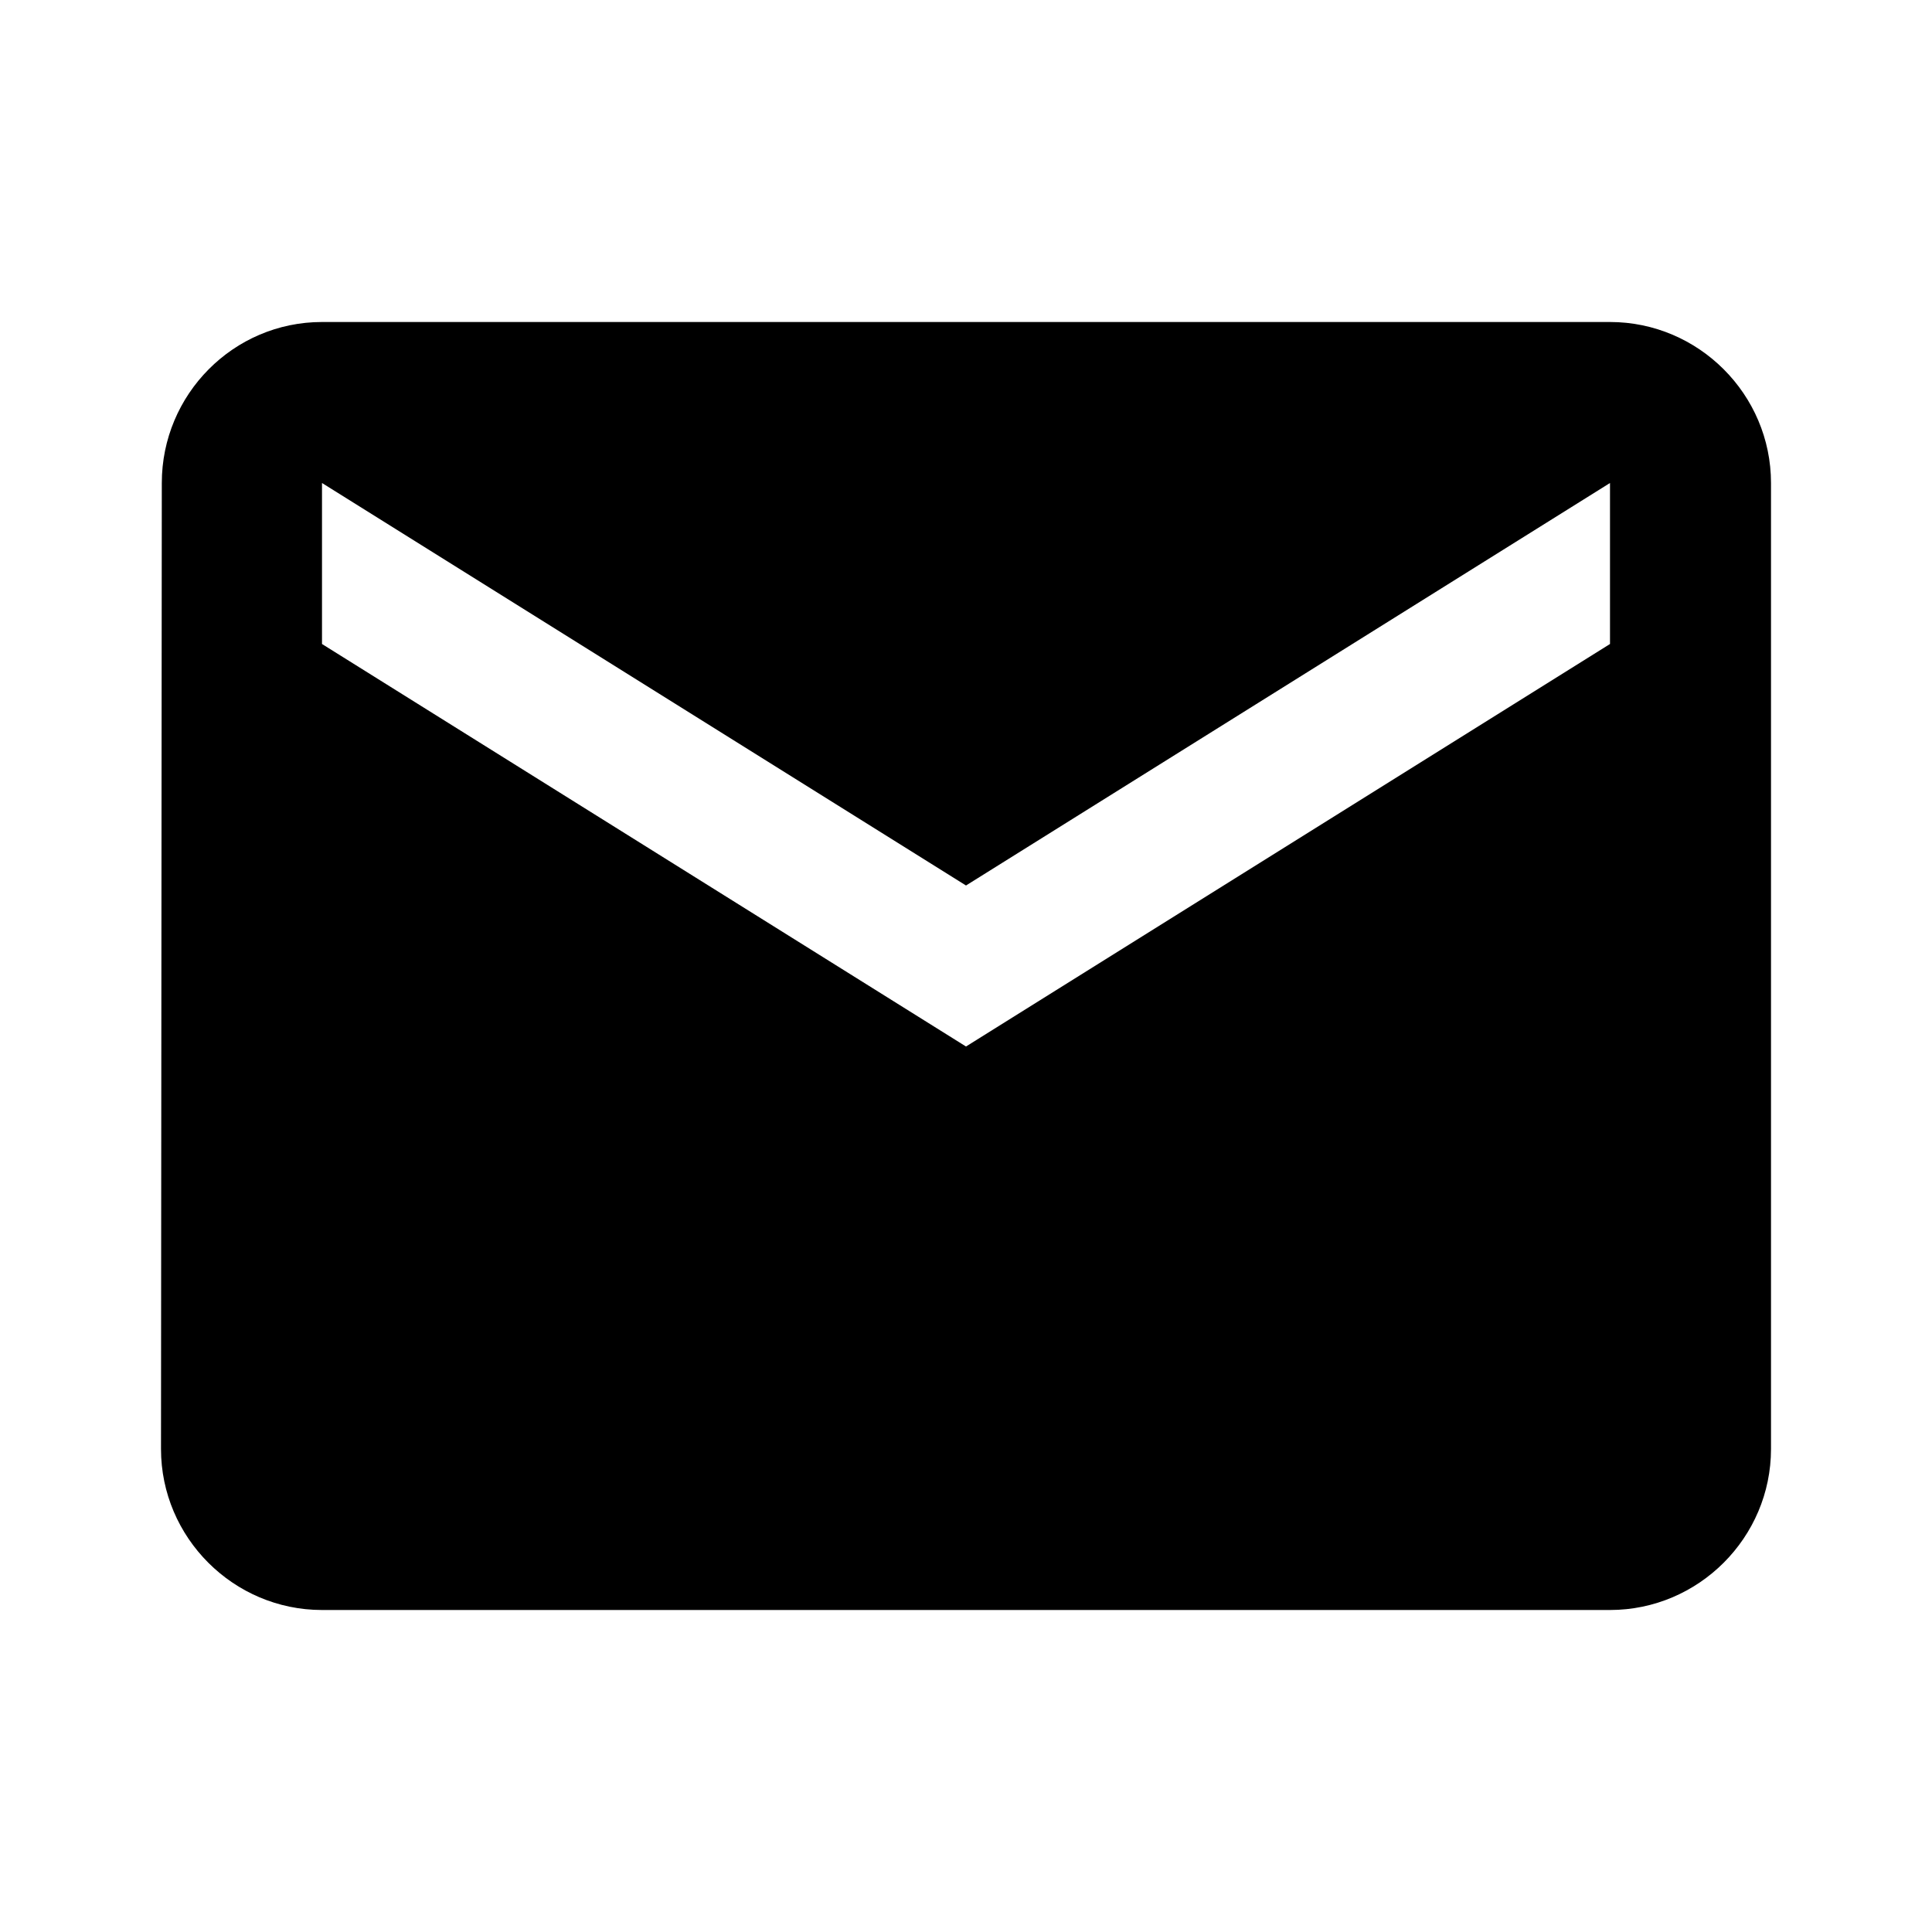
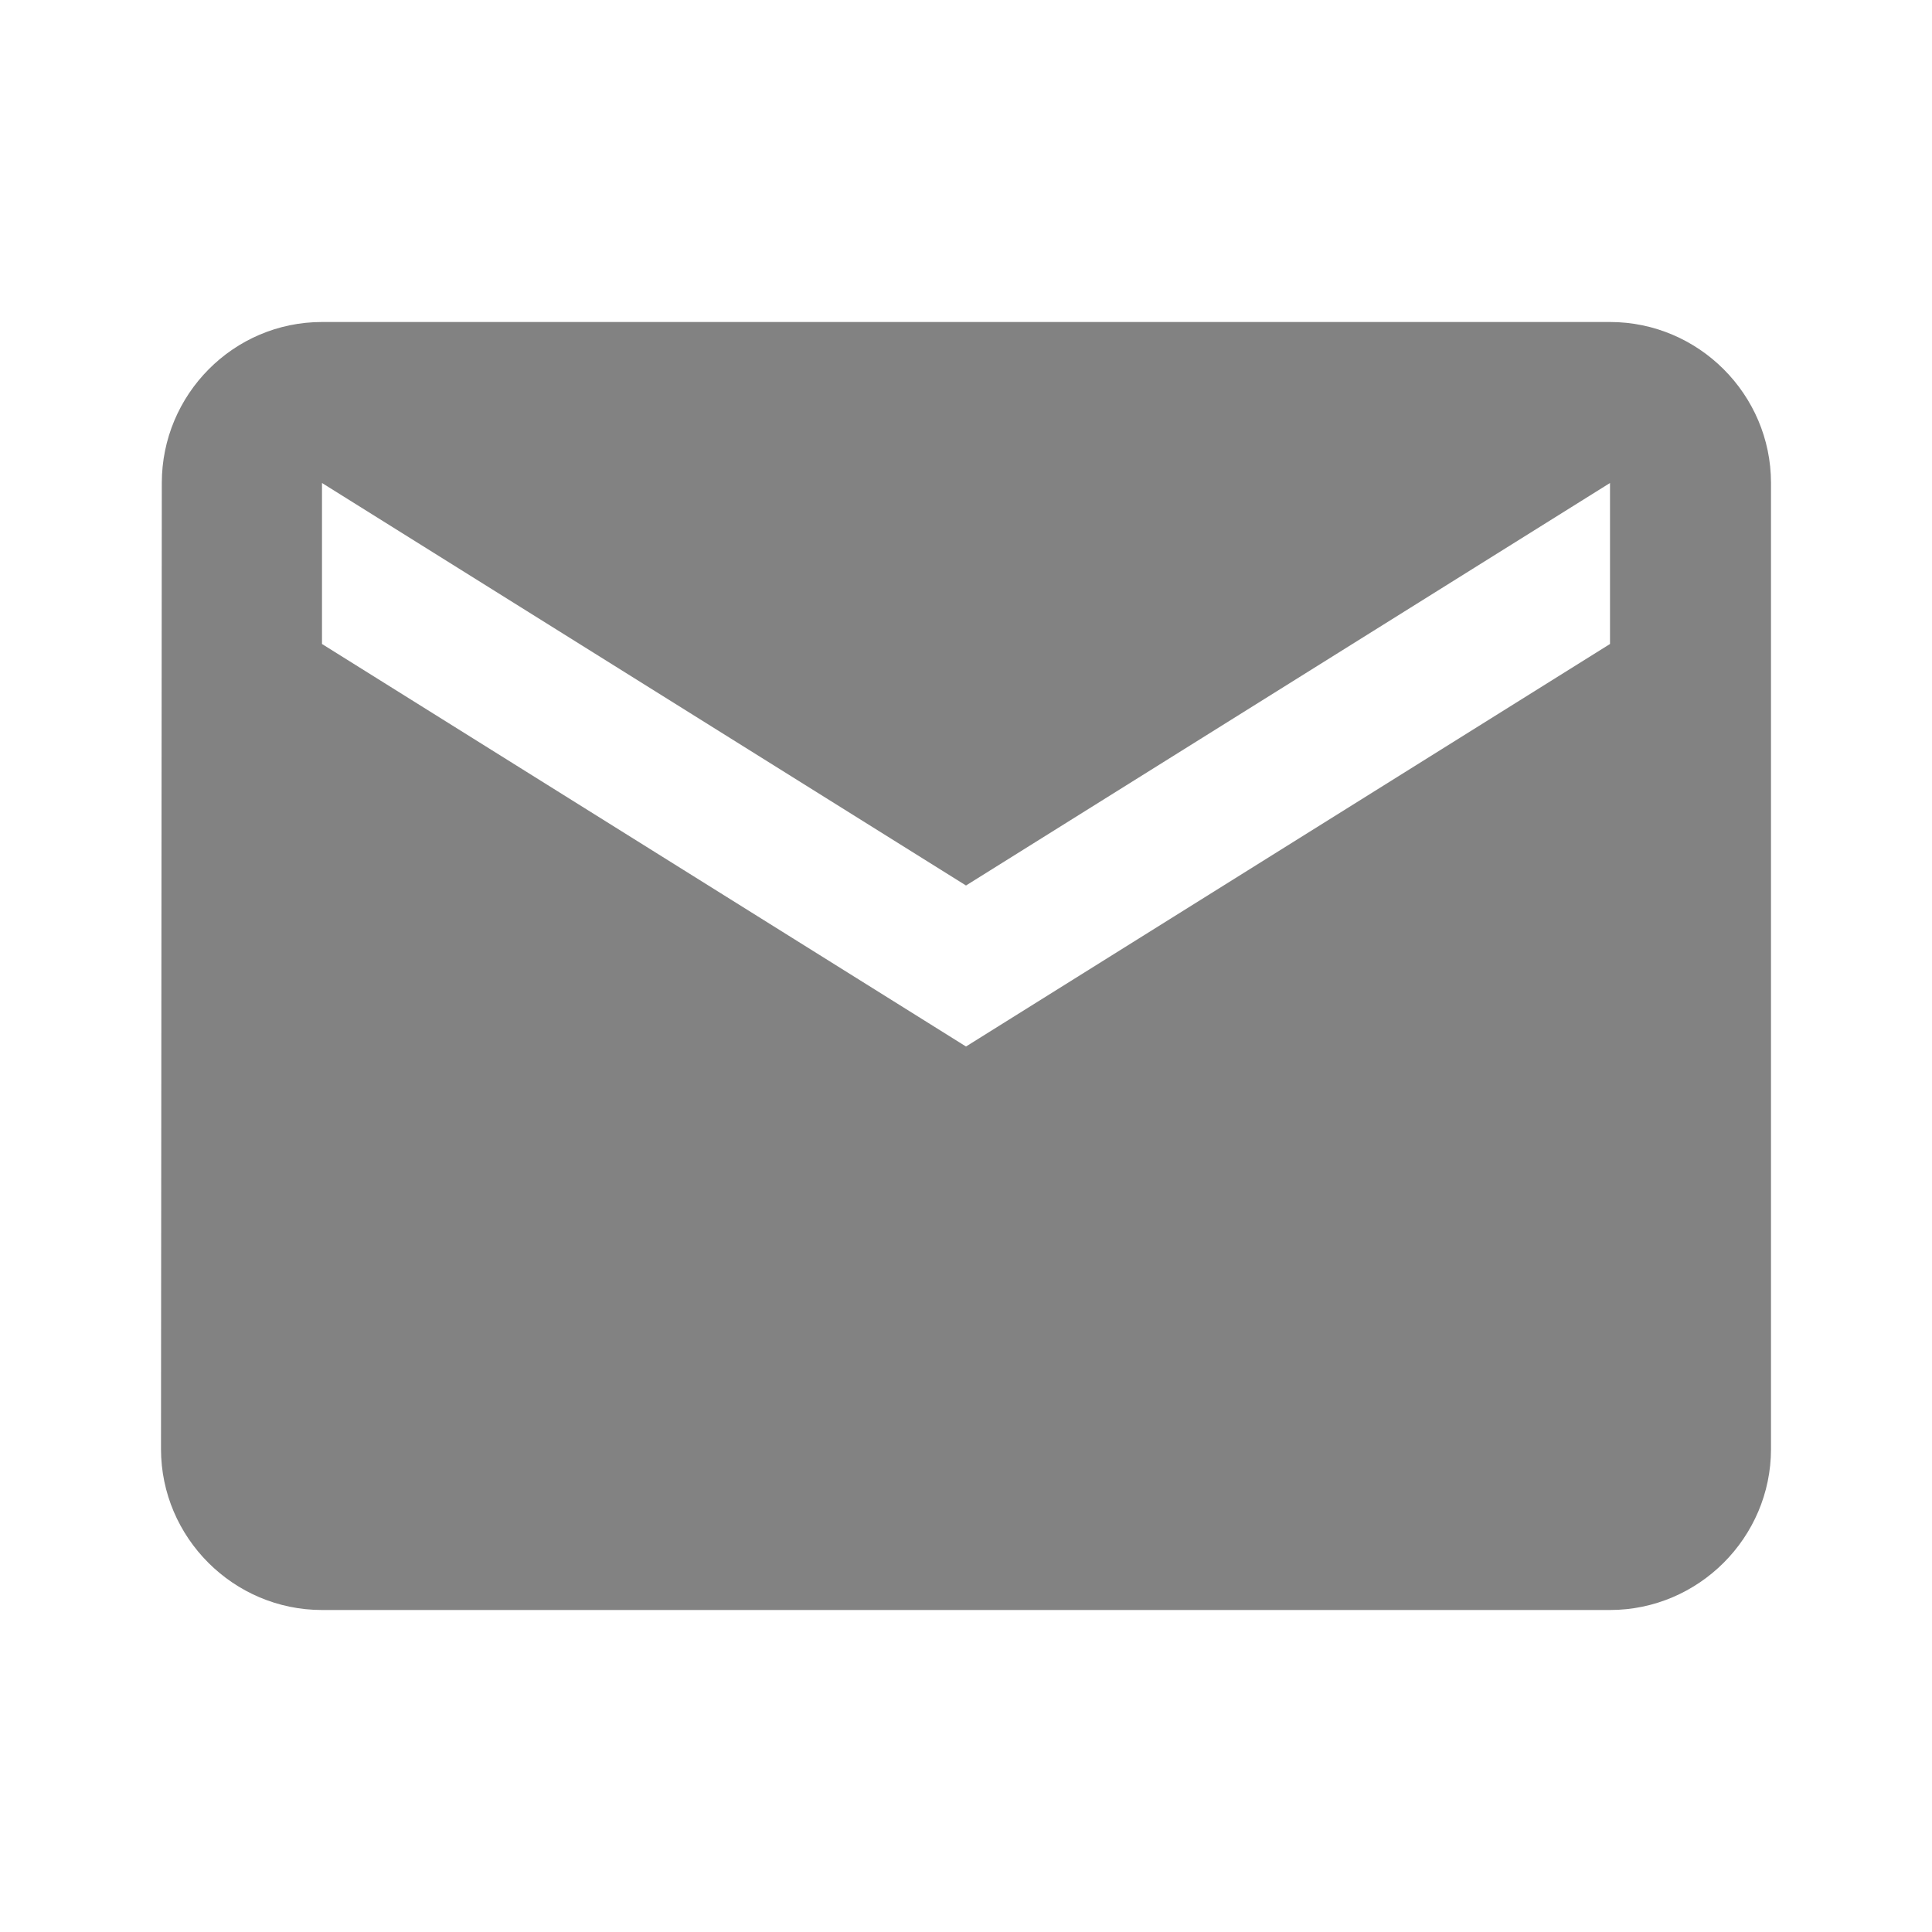
- <svg xmlns="http://www.w3.org/2000/svg" viewBox="0 0 24 24" fill="black" width="18px" height="18px">
+ <svg xmlns="http://www.w3.org/2000/svg" viewBox="0 0 24 24" fill="#828282" width="18px" height="18px">
  <path d="M0 0h24v24H0z" fill="none" />
  <path d="M20 4H4c-1.1 0-1.99.9-1.99 2L2 18c0 1.1.9 2 2 2h16c1.1 0 2-.9 2-2V6c0-1.1-.9-2-2-2zm0 4l-8 5-8-5V6l8 5 8-5v2z" />
</svg>
